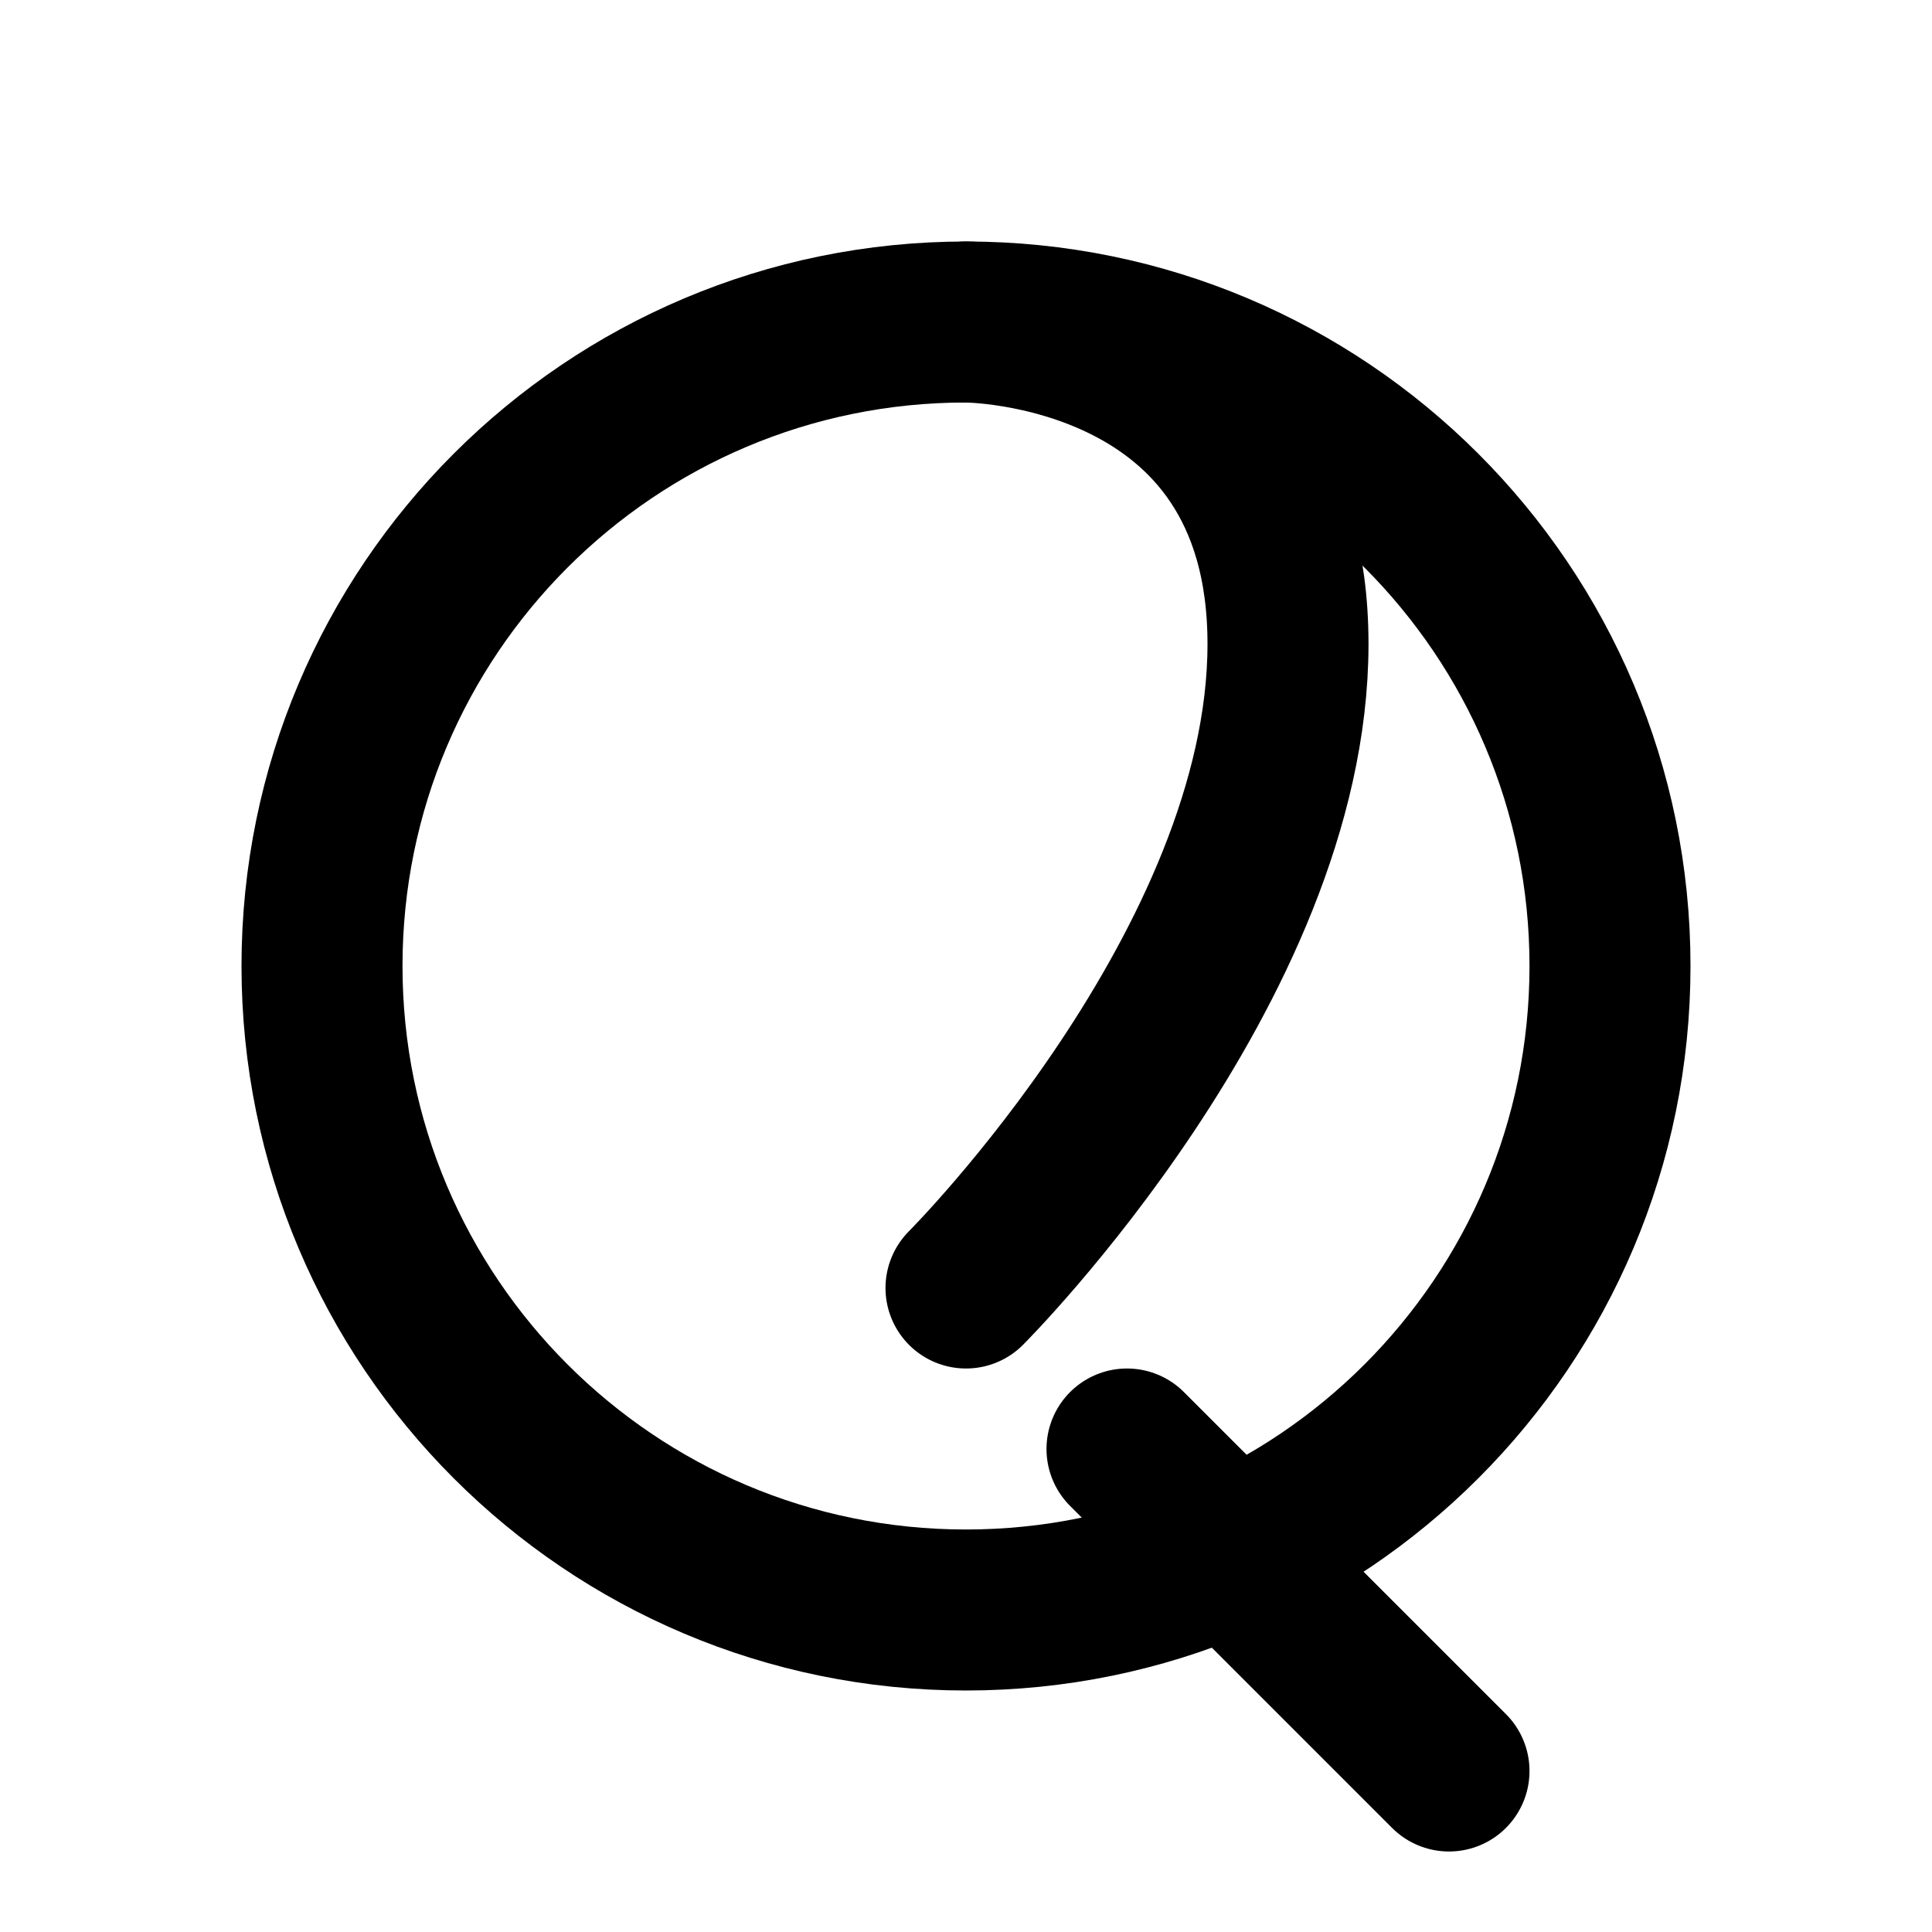
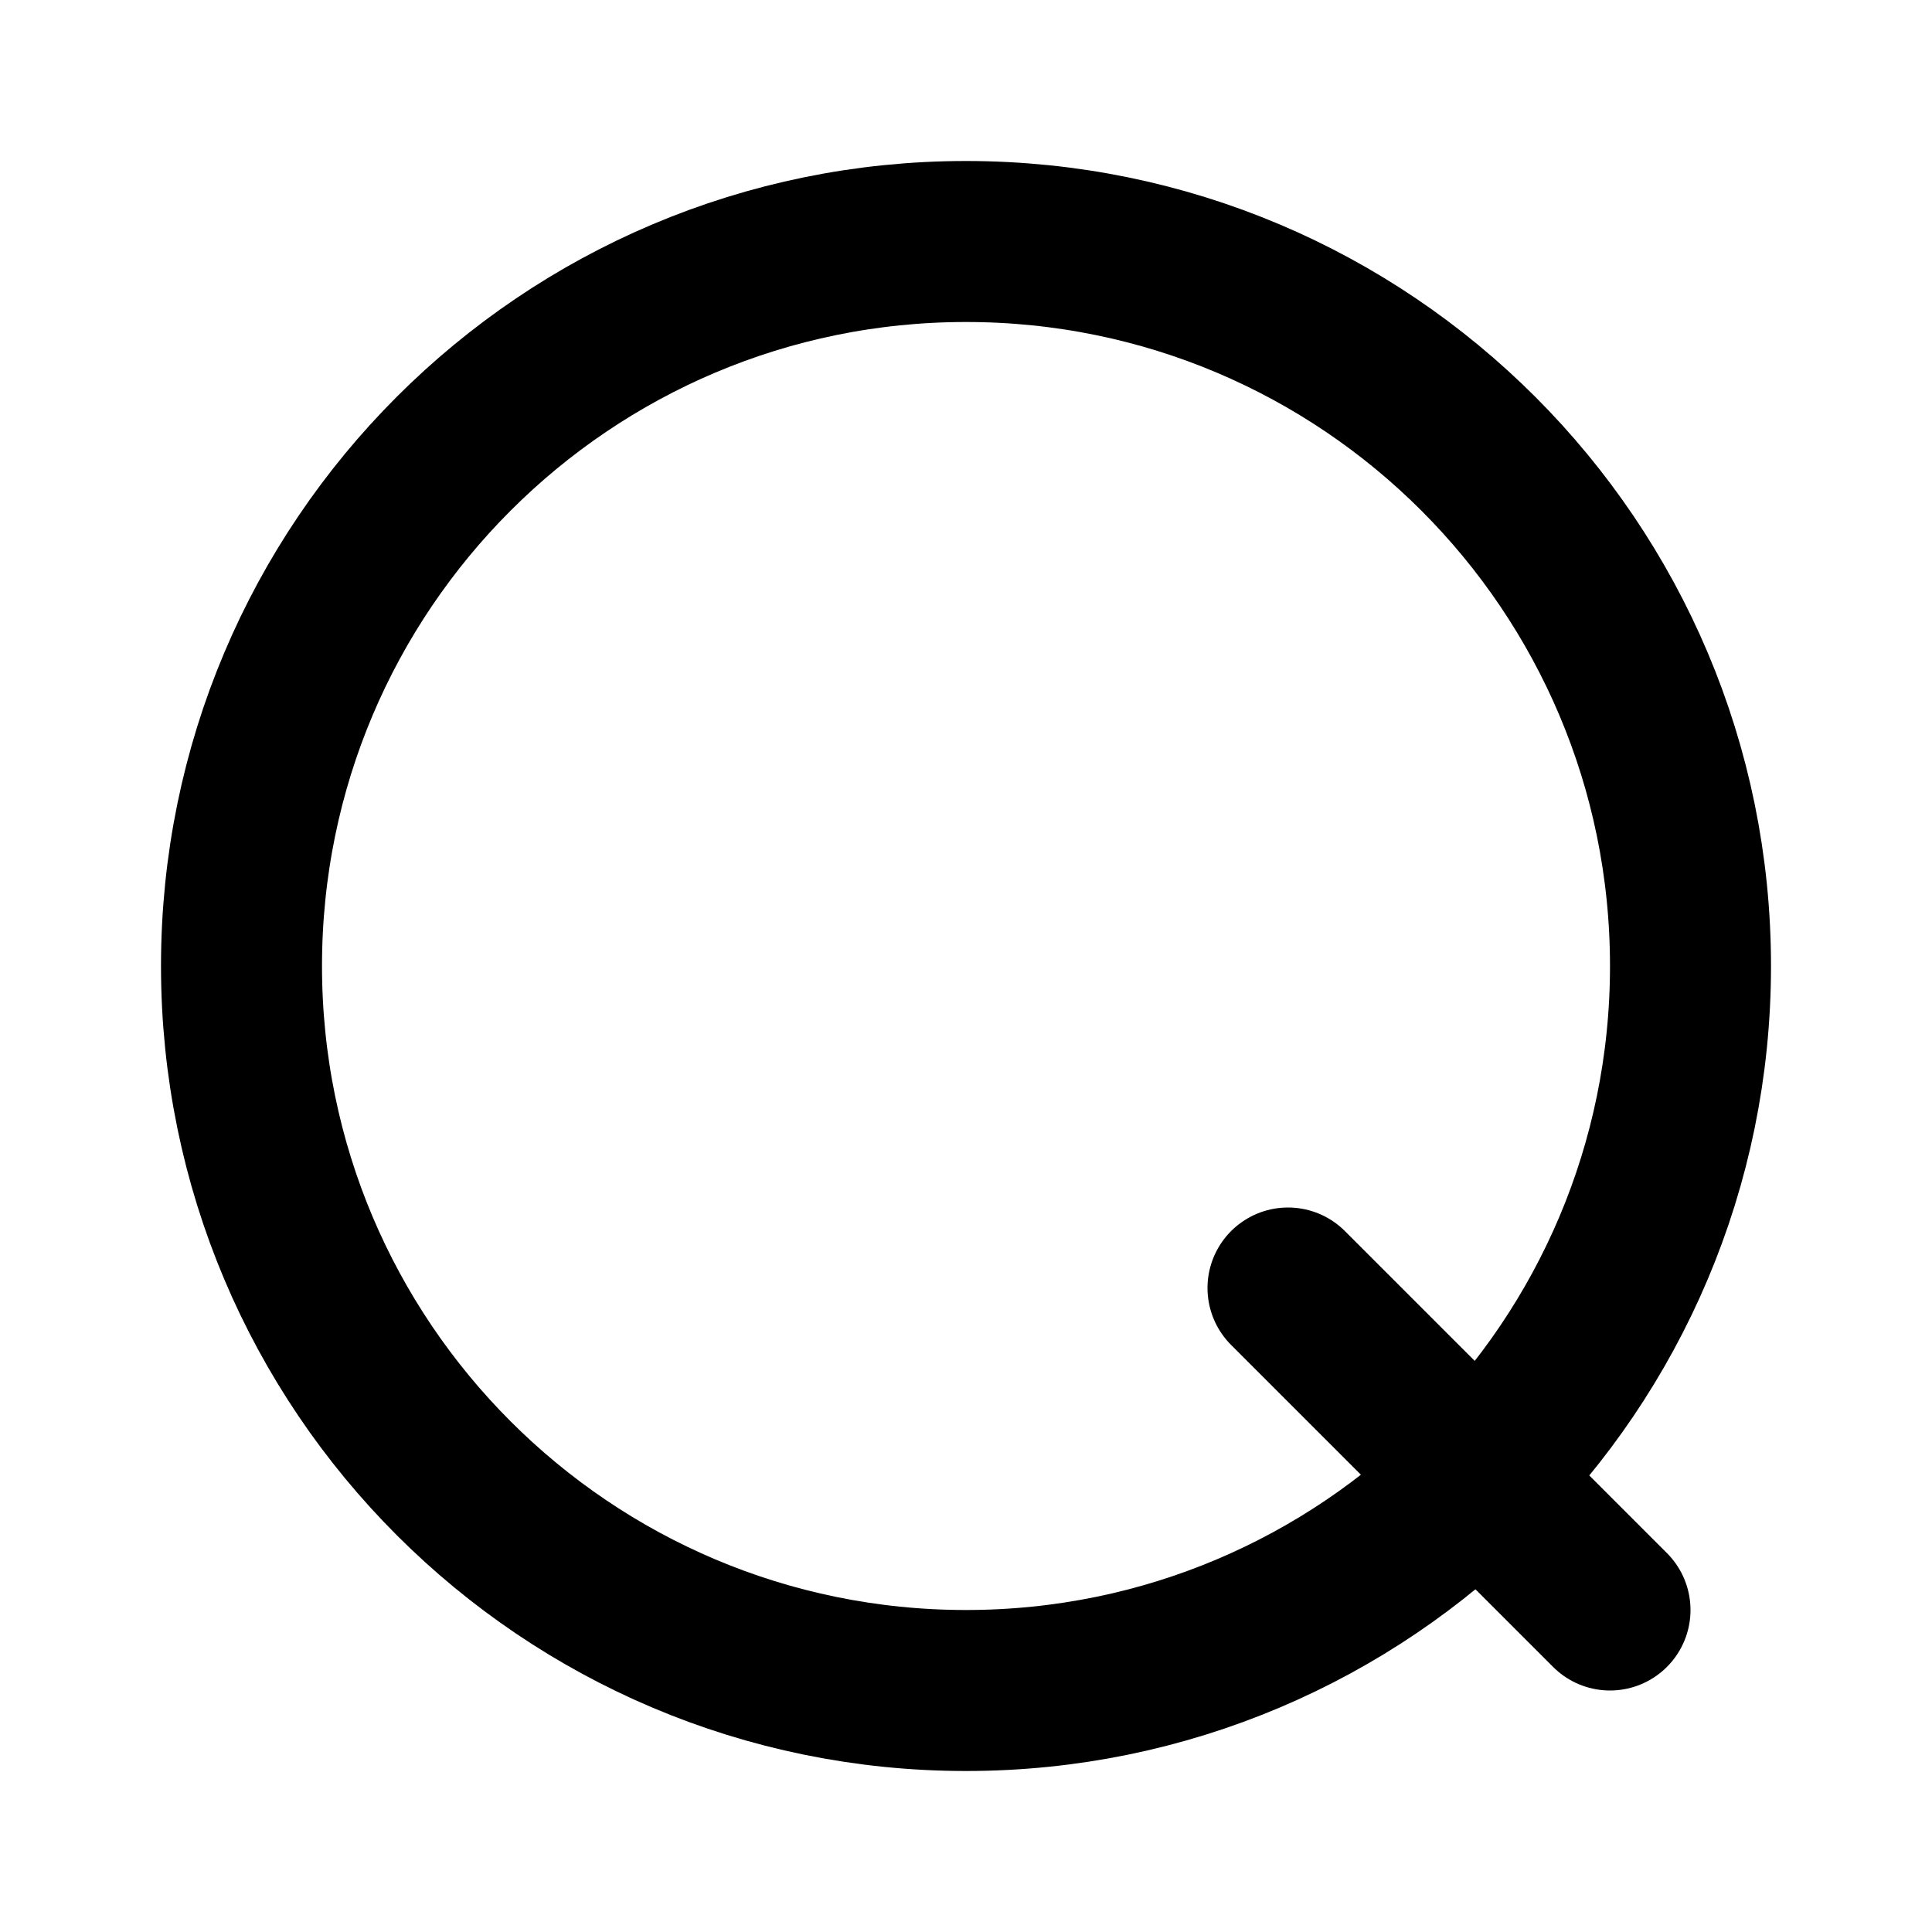
<svg xmlns="http://www.w3.org/2000/svg" viewBox="0 0 24 24" fill="none" stroke="currentColor" stroke-width="2" stroke-linecap="round" stroke-linejoin="round">
-   <circle cx="12" cy="12" r="8" />
-   <path d="M12 16s4-4 4-8-4-4-4-4" />
-   <path d="M14 18l4 4" />
+   <path d="M12 21a9 9 0 1 0 0-18 9 9 0 0 0 0 18z" />
+   <path d="M16 16l4 4" />
</svg>
